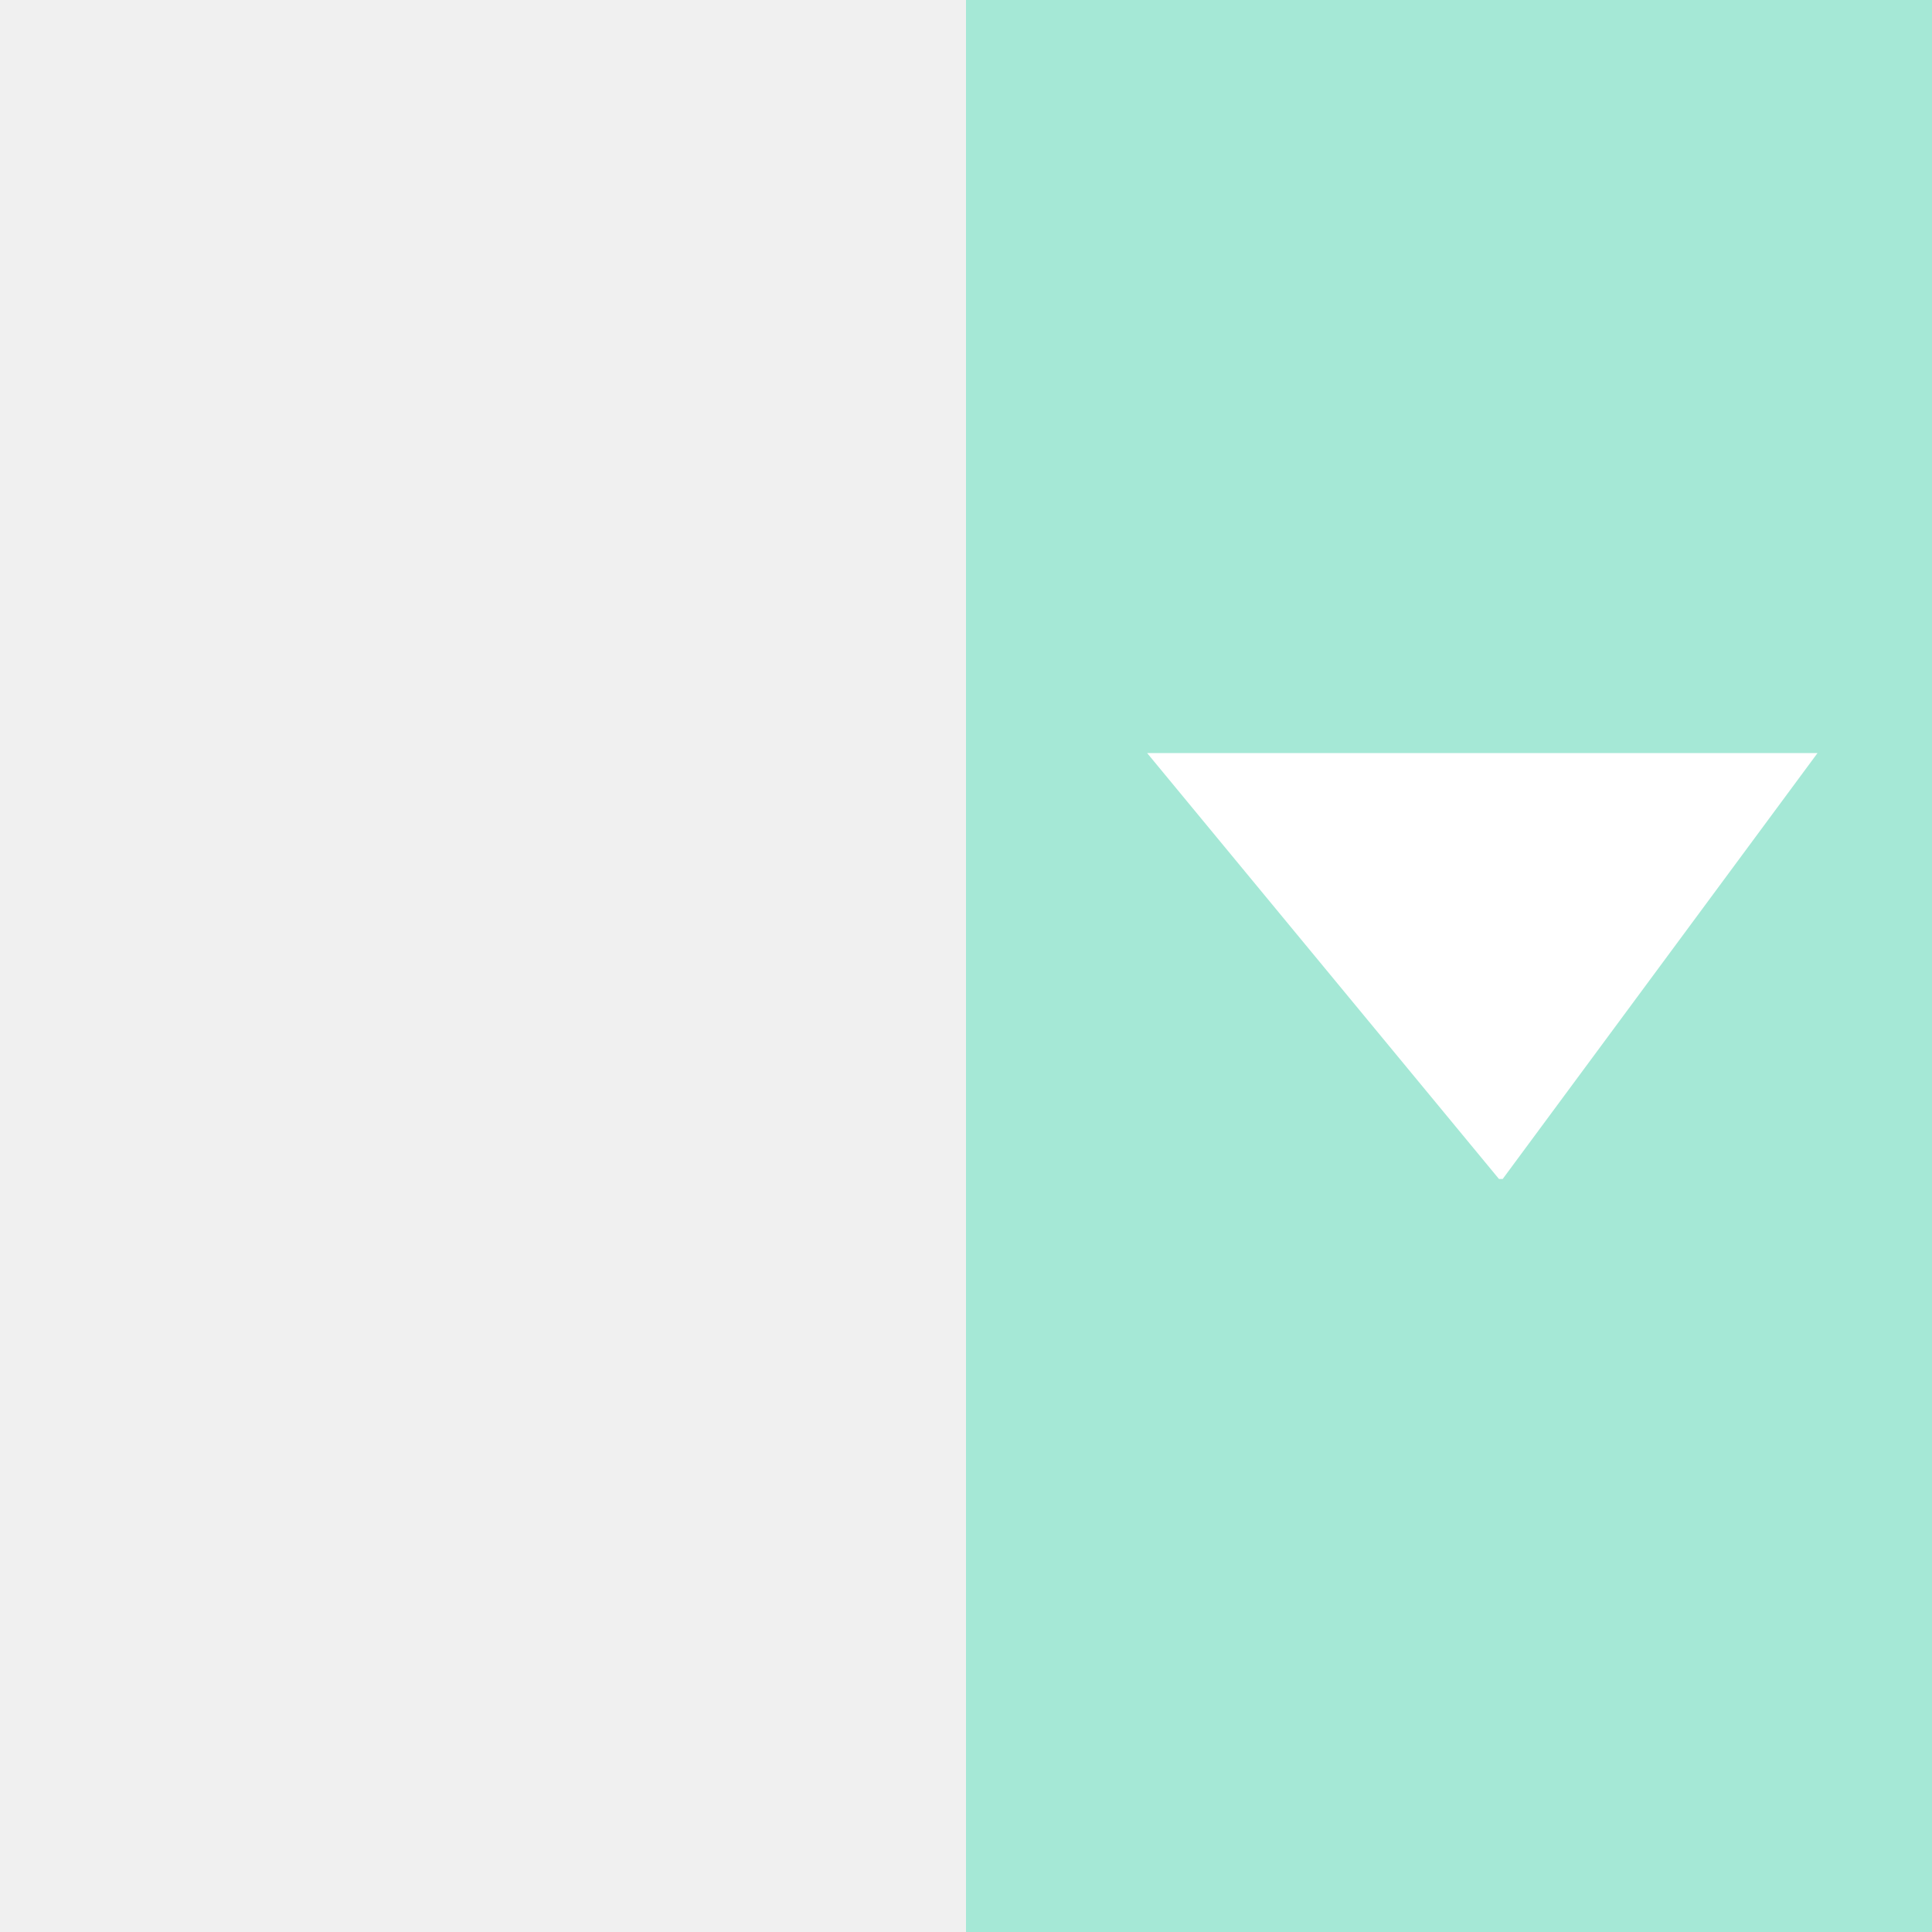
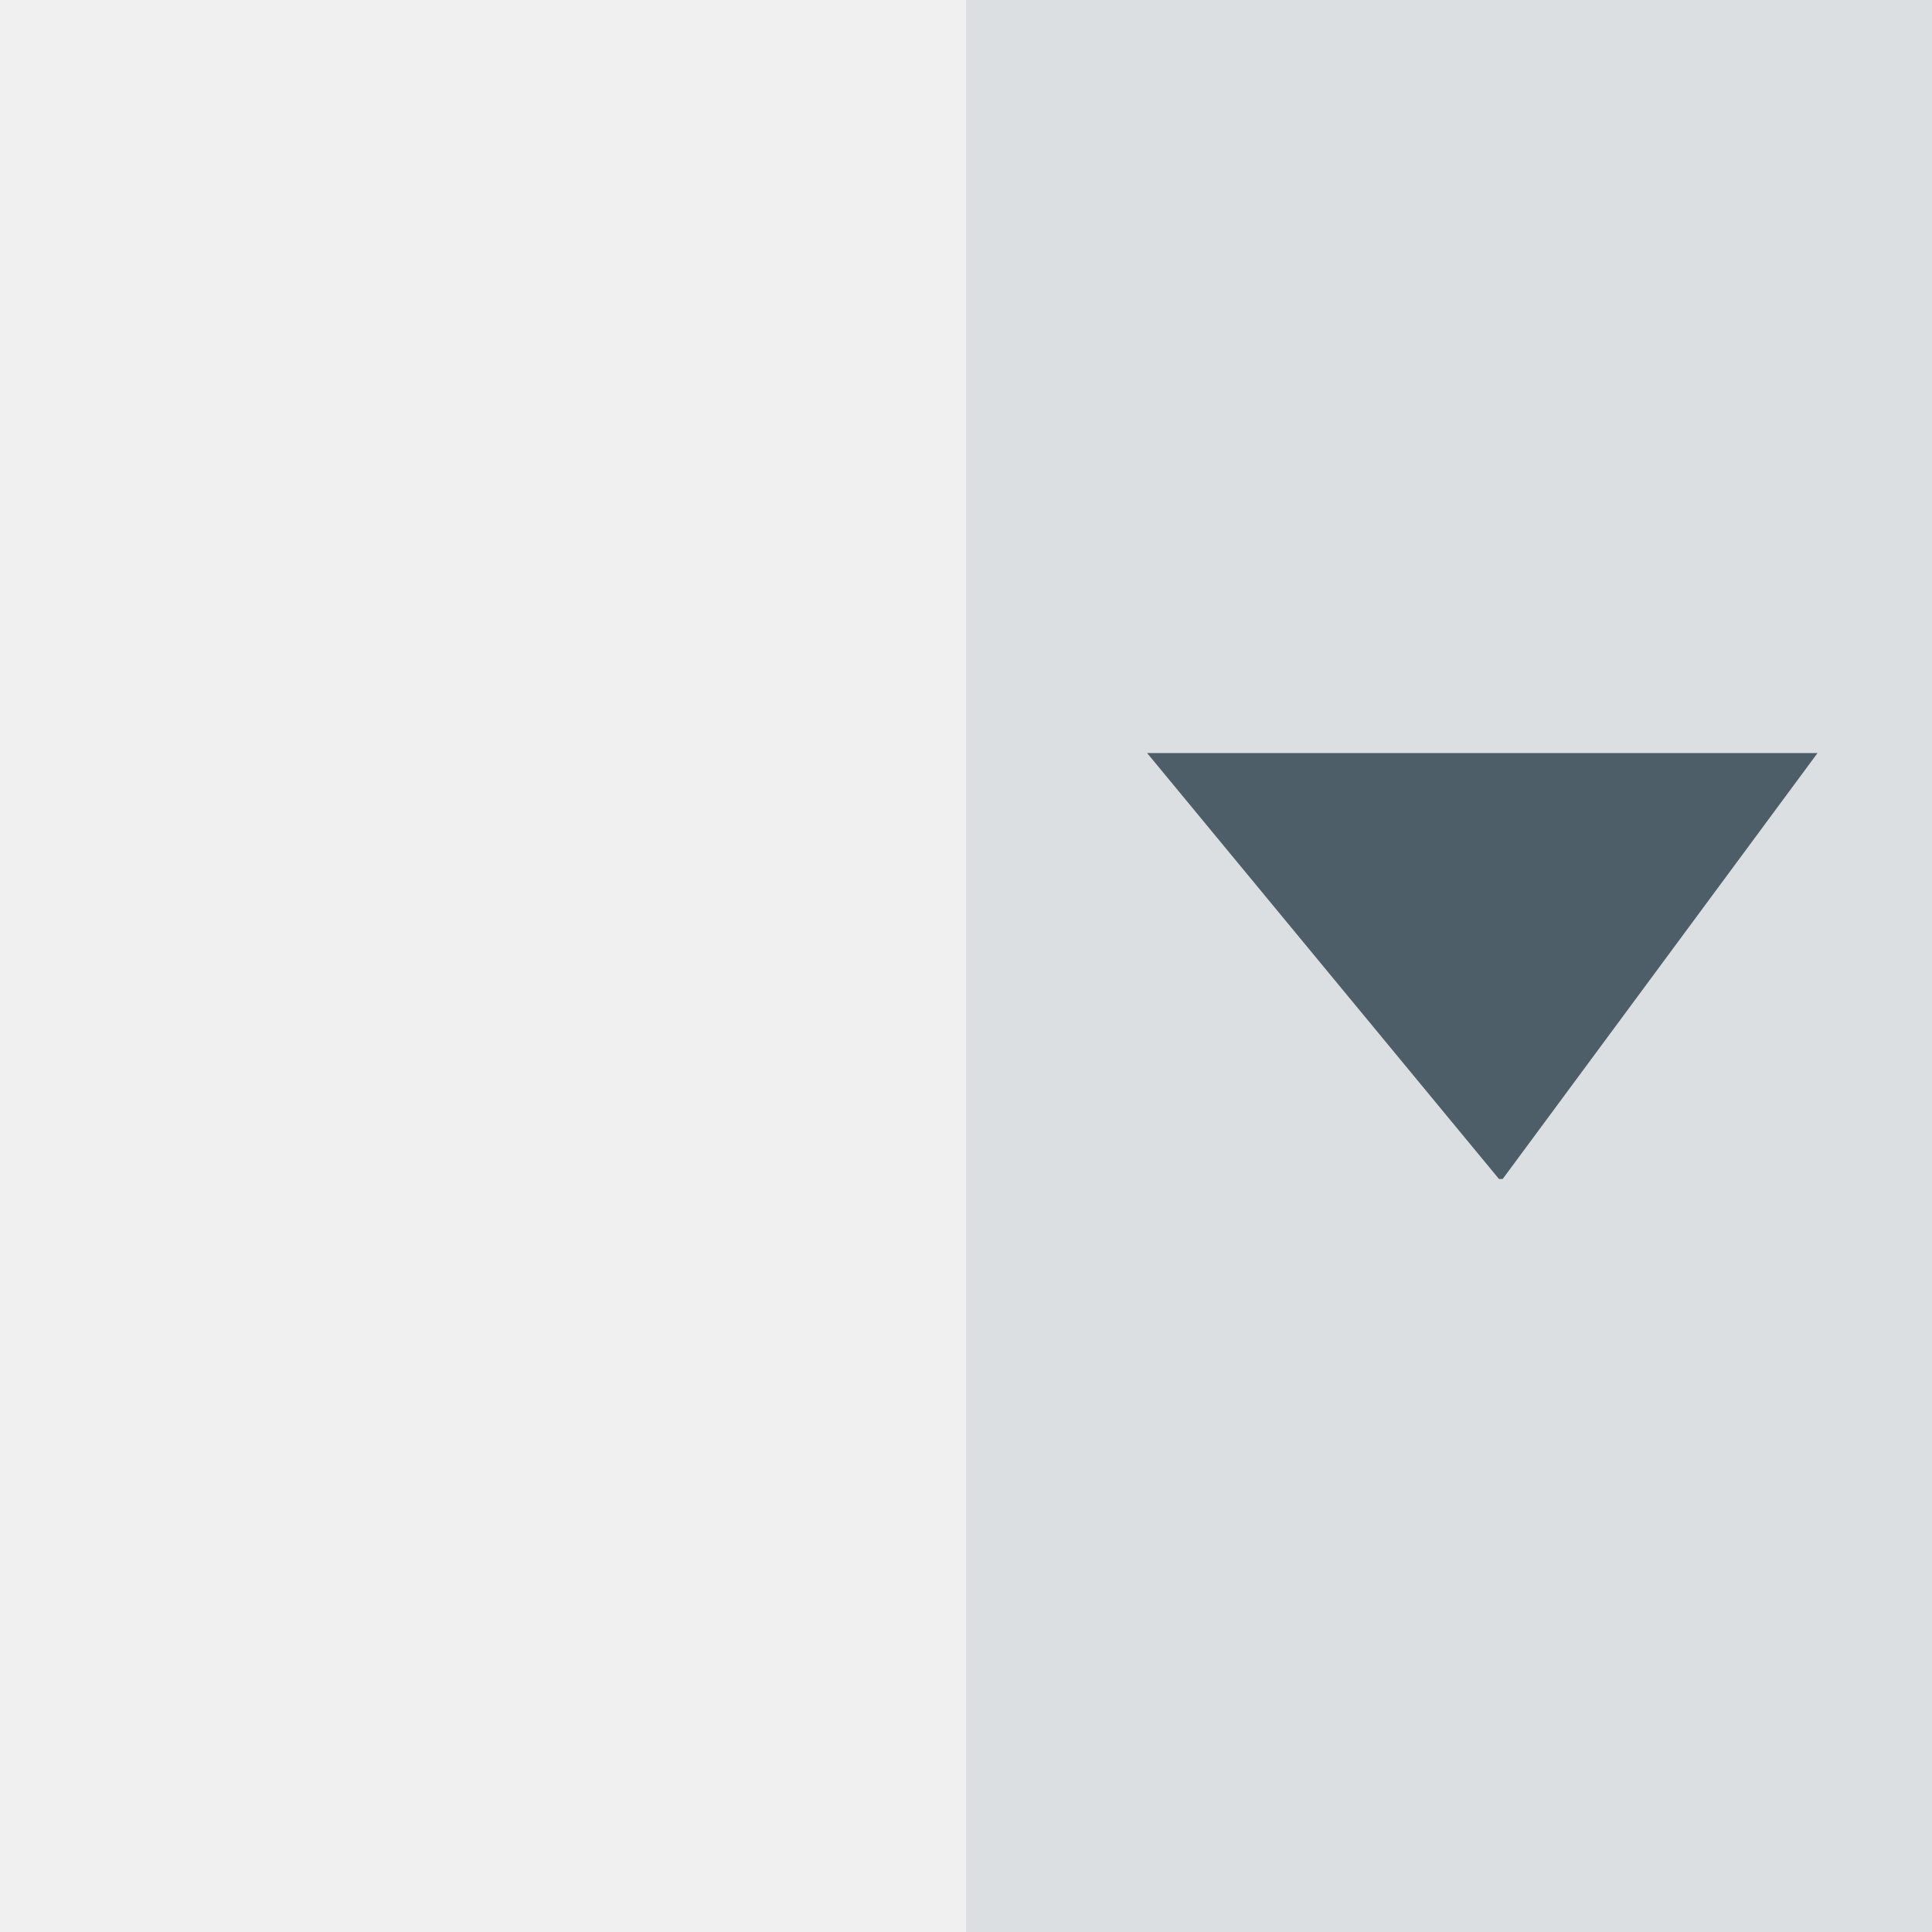
- <svg xmlns="http://www.w3.org/2000/svg" width="32px" height="32px" id="svg2985" version="1.1">
-   <defs id="defs2987" />
+ <svg xmlns="http://www.w3.org/2000/svg" version="1.1" id="svg2985" x="0px" y="0px" width="32px" height="32px" viewBox="0 0 32 32" enable-background="new 0 0 32 32" xml:space="preserve">
  <g id="layer1">
-     <rect style="fill:#a5e8d6;fill-opacity:1;stroke:none" id="rect3764" width="16" height="32" x="16" y="0" />
-     <path style="fill:#ffffff;fill-opacity:1;stroke:none" d="m 19,12.473 11.104,0 -5.215,7.055 -0.061,0 z" id="rect2993" />
+     <rect id="rect3764" x="16" fill="#DBDFE1" width="16" height="32" />
+     <path id="rect2993" fill="#4D5E68" d="M19,12.473h11.104   l-5.215,7.055h-0.061L19,12.473z" />
  </g>
</svg>
